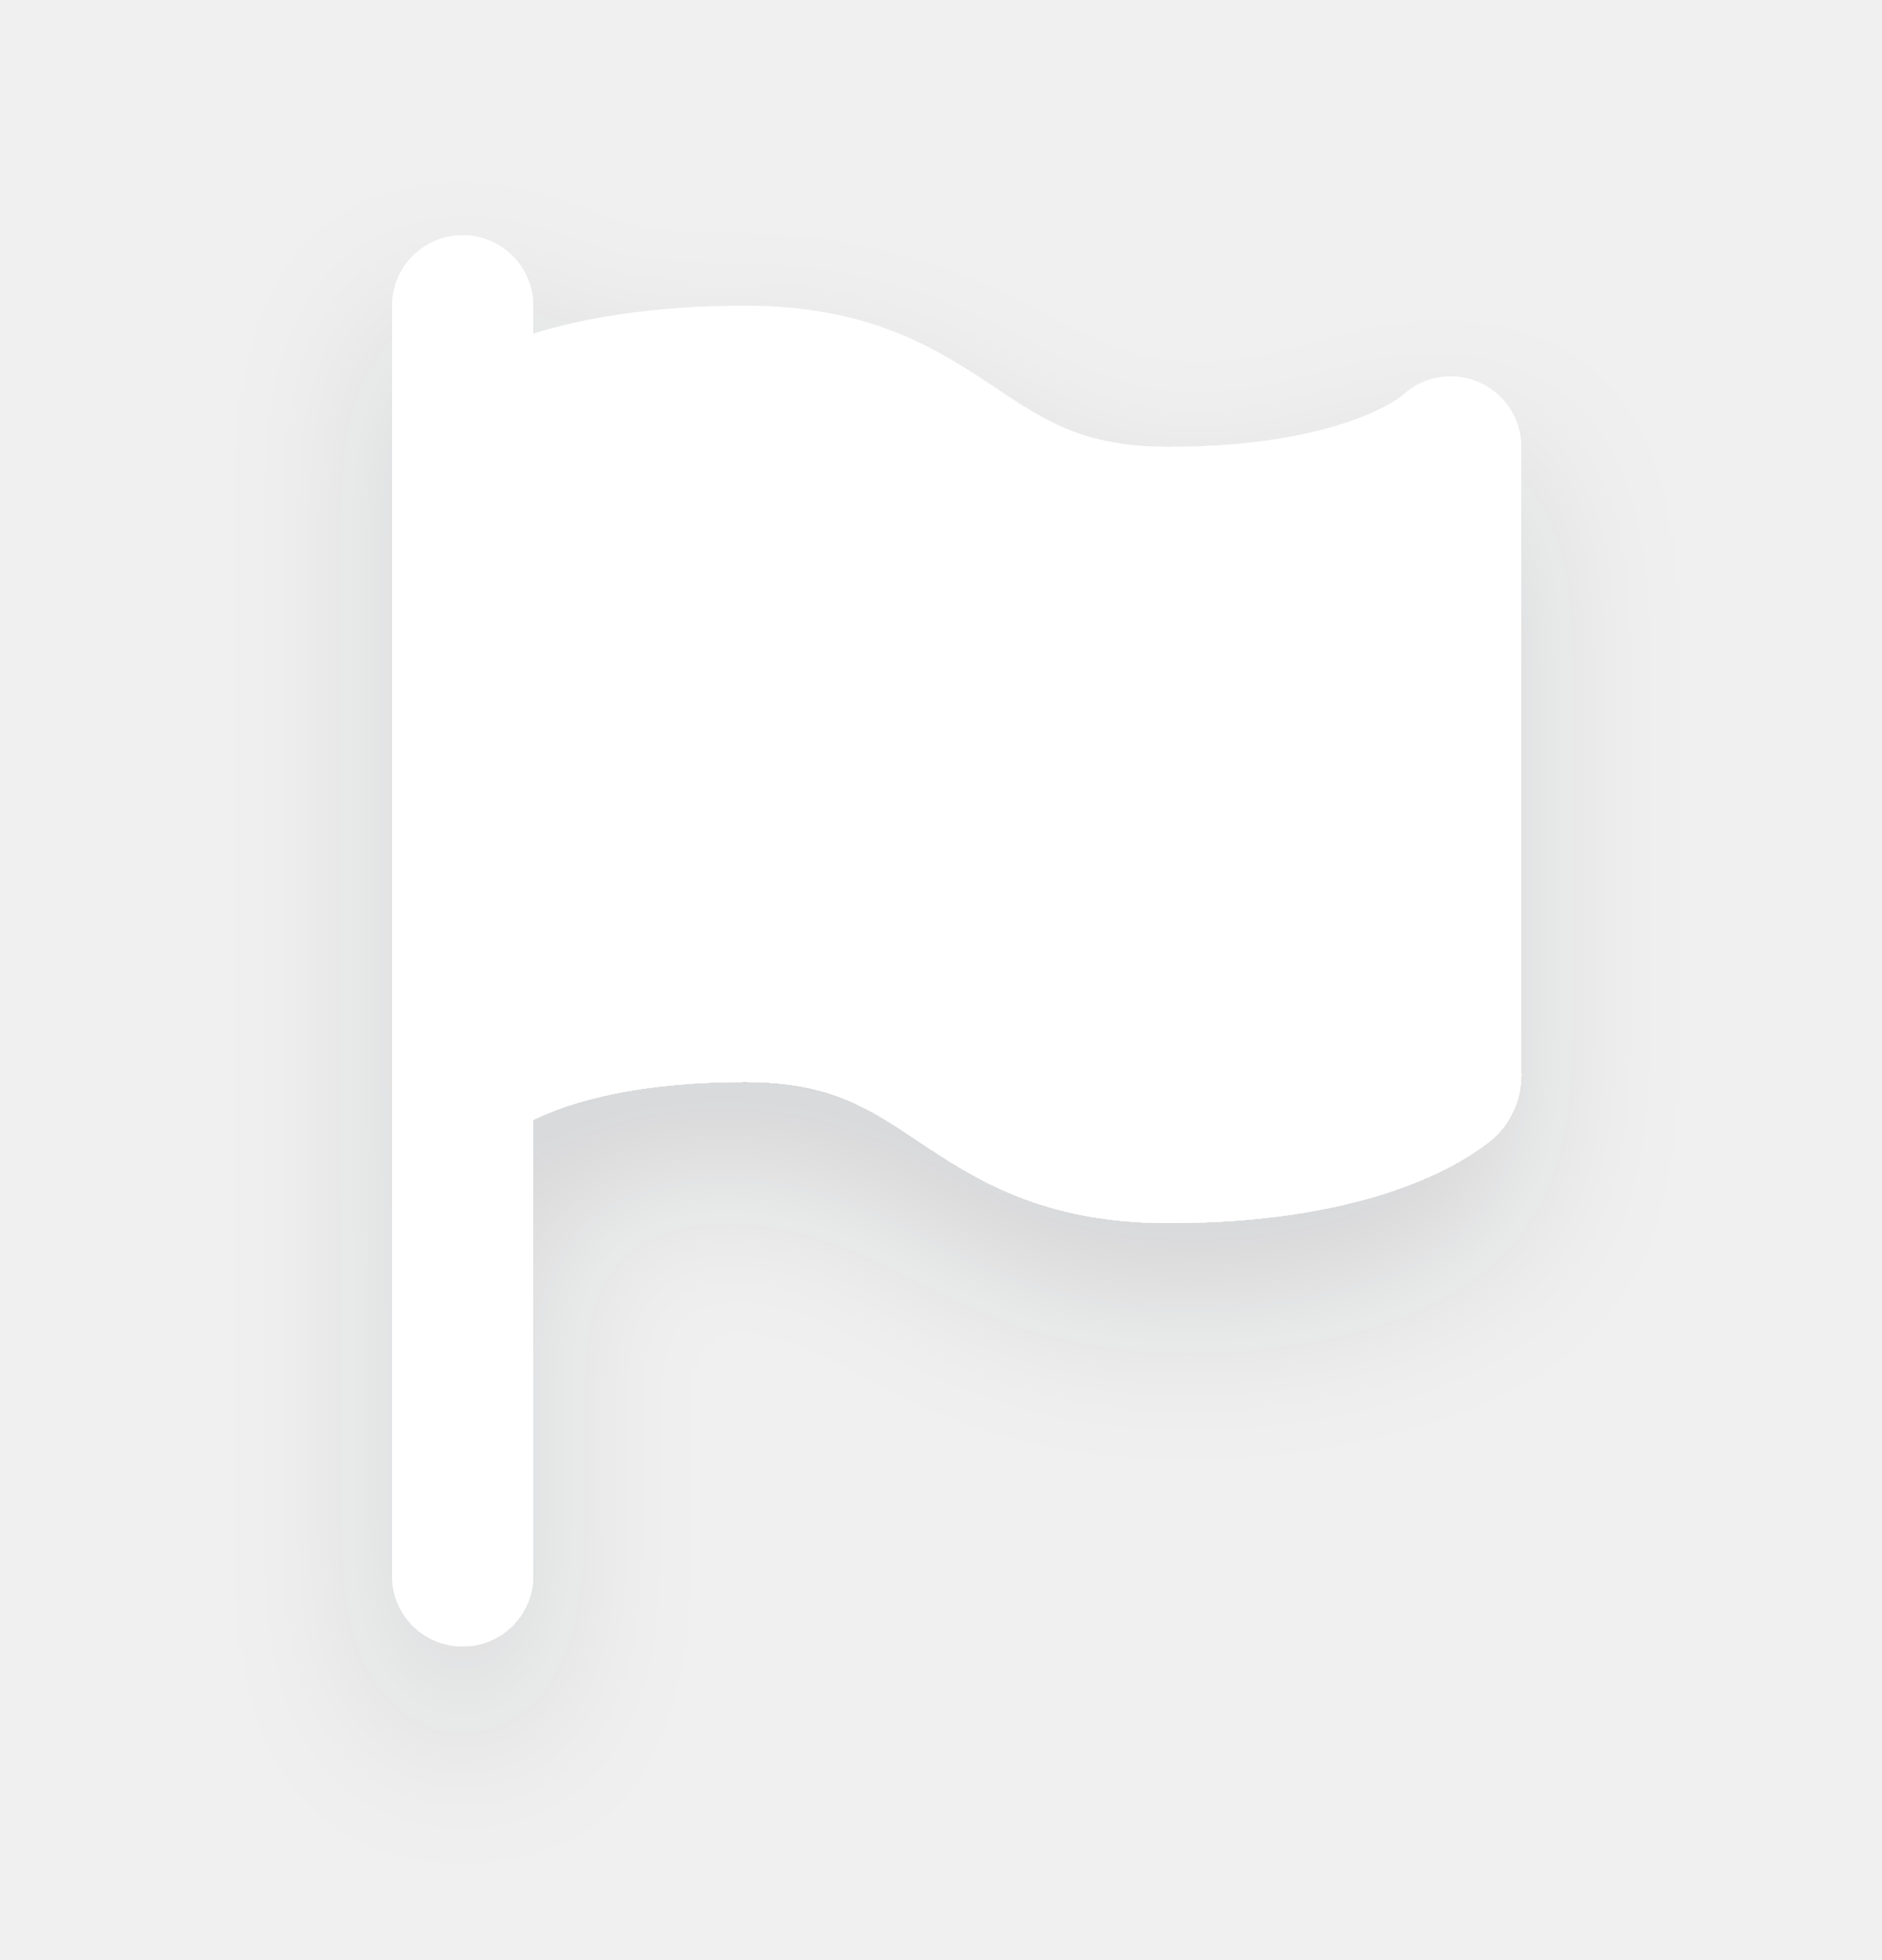
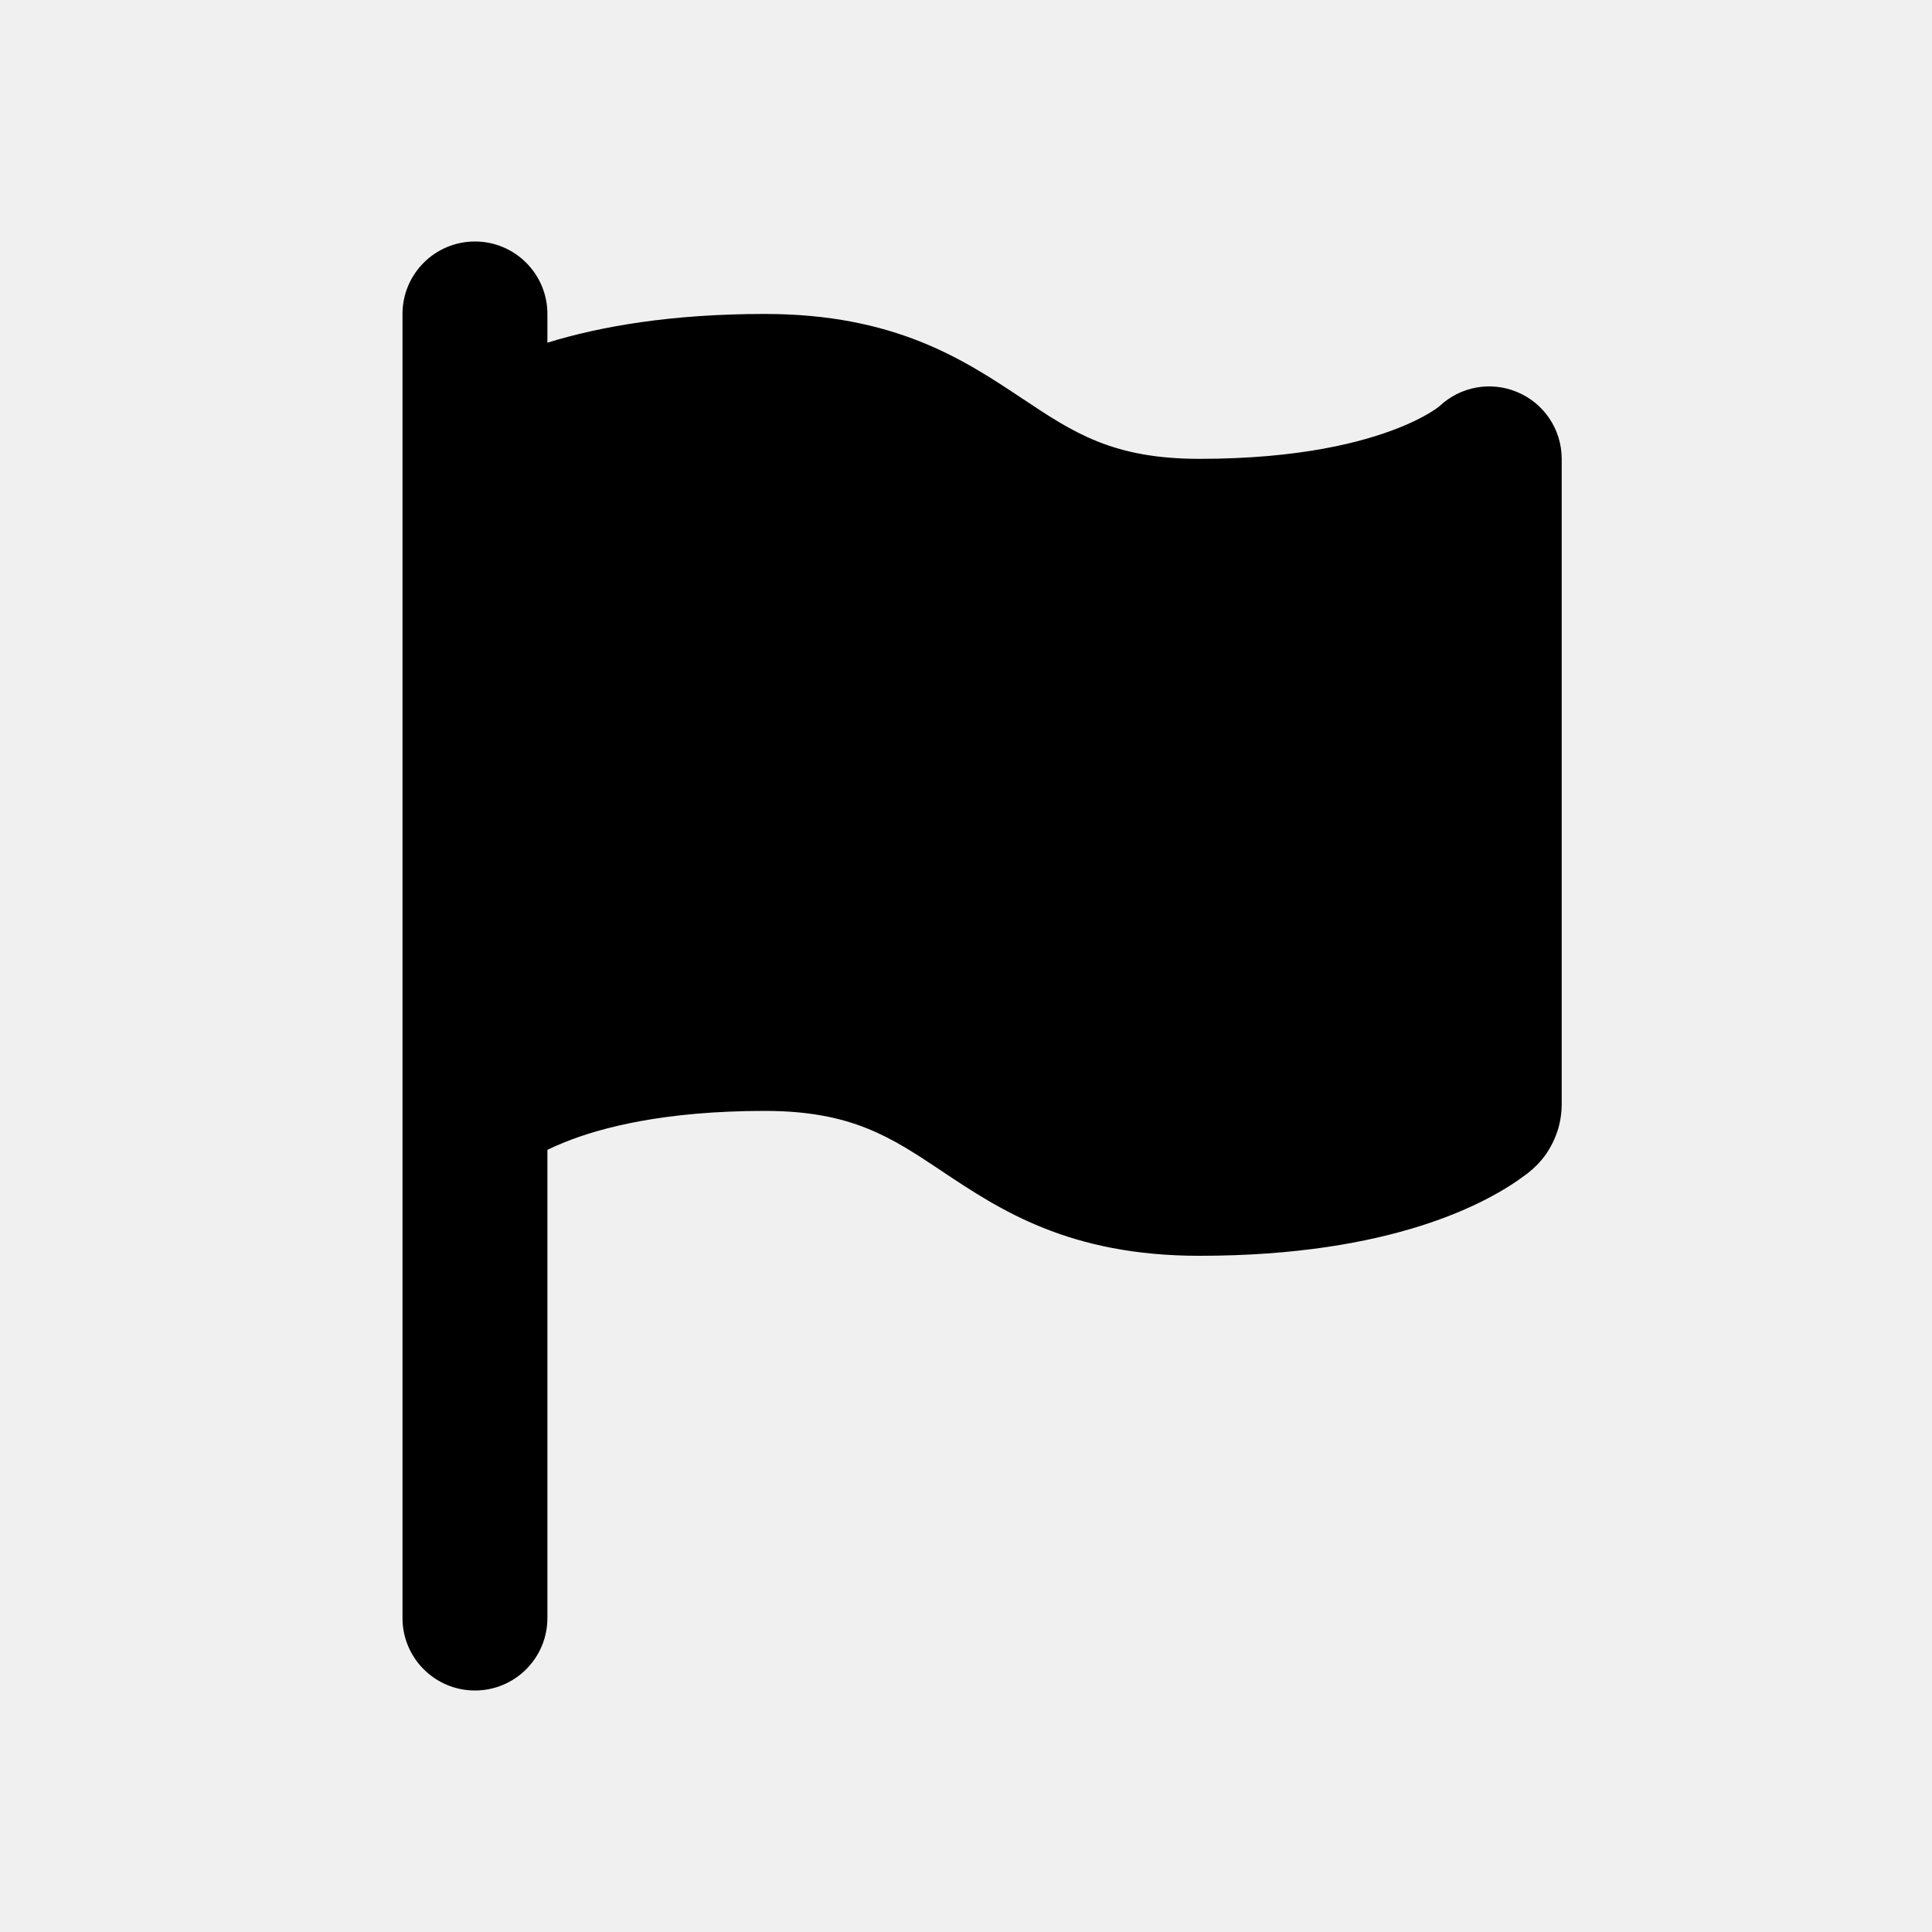
- <svg xmlns="http://www.w3.org/2000/svg" width="24" height="25" viewBox="0 0 24 25" fill="none">
-   <g filter="url(#filter0_d_6_116)">
-     <path d="M5.9 3C6.397 3 6.8 3.403 6.8 3.9V4.257C7.455 4.055 8.337 3.9 9.5 3.9C11.12 3.9 11.979 4.471 12.699 4.951L12.703 4.953C13.331 5.372 13.822 5.7 14.9 5.7C16.149 5.7 16.933 5.492 17.378 5.314C17.601 5.225 17.743 5.142 17.818 5.092C17.855 5.067 17.877 5.05 17.884 5.044C18.141 4.802 18.517 4.733 18.844 4.869C19.181 5.008 19.4 5.336 19.4 5.7V13.681L19.4 13.684V13.684C19.401 13.711 19.404 13.856 19.359 14.013C19.323 14.138 19.26 14.265 19.182 14.369C19.087 14.493 18.984 14.57 18.956 14.591L18.951 14.594C18.492 14.941 17.293 15.6 14.9 15.6C13.28 15.6 12.421 15.029 11.701 14.549L11.697 14.546C11.069 14.127 10.578 13.8 9.5 13.8C8.251 13.8 7.466 14.008 7.022 14.186C6.936 14.22 6.862 14.253 6.8 14.284L6.8 14.7L6.8 20.1C6.8 20.597 6.397 21 5.9 21C5.403 21 5 20.597 5 20.1V15.601V15.599V5.7V3.9C5 3.403 5.403 3 5.9 3Z" fill="white" />
-   </g>
-   <defs>
-     <filter id="filter0_d_6_116" x="2.908" y="1.954" width="18.584" height="22.184" filterUnits="userSpaceOnUse" color-interpolation-filters="sRGB">
-       <feFlood flood-opacity="0" result="BackgroundImageFix" />
-       <feColorMatrix in="SourceAlpha" type="matrix" values="0 0 0 0 0 0 0 0 0 0 0 0 0 0 0 0 0 0 127 0" result="hardAlpha" />
-       <feOffset dy="1.046" />
-       <feGaussianBlur stdDeviation="1.046" />
-       <feComposite in2="hardAlpha" operator="out" />
-       <feColorMatrix type="matrix" values="0 0 0 0 0.035 0 0 0 0 0.063 0 0 0 0 0.11 0 0 0 0.12 0" />
-       <feBlend mode="normal" in2="BackgroundImageFix" result="effect1_dropShadow_6_116" />
-       <feBlend mode="normal" in="SourceGraphic" in2="effect1_dropShadow_6_116" result="shape" />
-     </filter>
-   </defs>
+ <svg xmlns="http://www.w3.org/2000/svg" width="24" height="24" viewBox="0 0 24 24" fill="none">
+   <path d="M5.9 3C6.397 3 6.8 3.403 6.8 3.9V4.257C7.455 4.055 8.337 3.9 9.5 3.9C11.12 3.9 11.979 4.471 12.699 4.951L12.703 4.953C13.331 5.372 13.822 5.7 14.9 5.7C16.149 5.7 16.933 5.492 17.378 5.314C17.601 5.225 17.743 5.142 17.818 5.092C17.855 5.067 17.877 5.05 17.884 5.044C18.141 4.802 18.517 4.733 18.844 4.869C19.181 5.008 19.4 5.336 19.4 5.7V13.681L19.4 13.684V13.684C19.401 13.711 19.404 13.856 19.359 14.013C19.323 14.138 19.26 14.265 19.182 14.369C19.087 14.493 18.984 14.57 18.956 14.591L18.951 14.594C18.492 14.941 17.293 15.6 14.9 15.6C13.28 15.6 12.421 15.029 11.701 14.549L11.697 14.546C11.069 14.127 10.578 13.8 9.5 13.8C8.251 13.8 7.466 14.008 7.022 14.186C6.936 14.22 6.862 14.253 6.8 14.284L6.8 14.7L6.8 20.1C6.8 20.597 6.397 21 5.9 21C5.403 21 5 20.597 5 20.1V15.601V15.599V5.7V3.9C5 3.403 5.403 3 5.9 3Z" fill="black" />
</svg>
